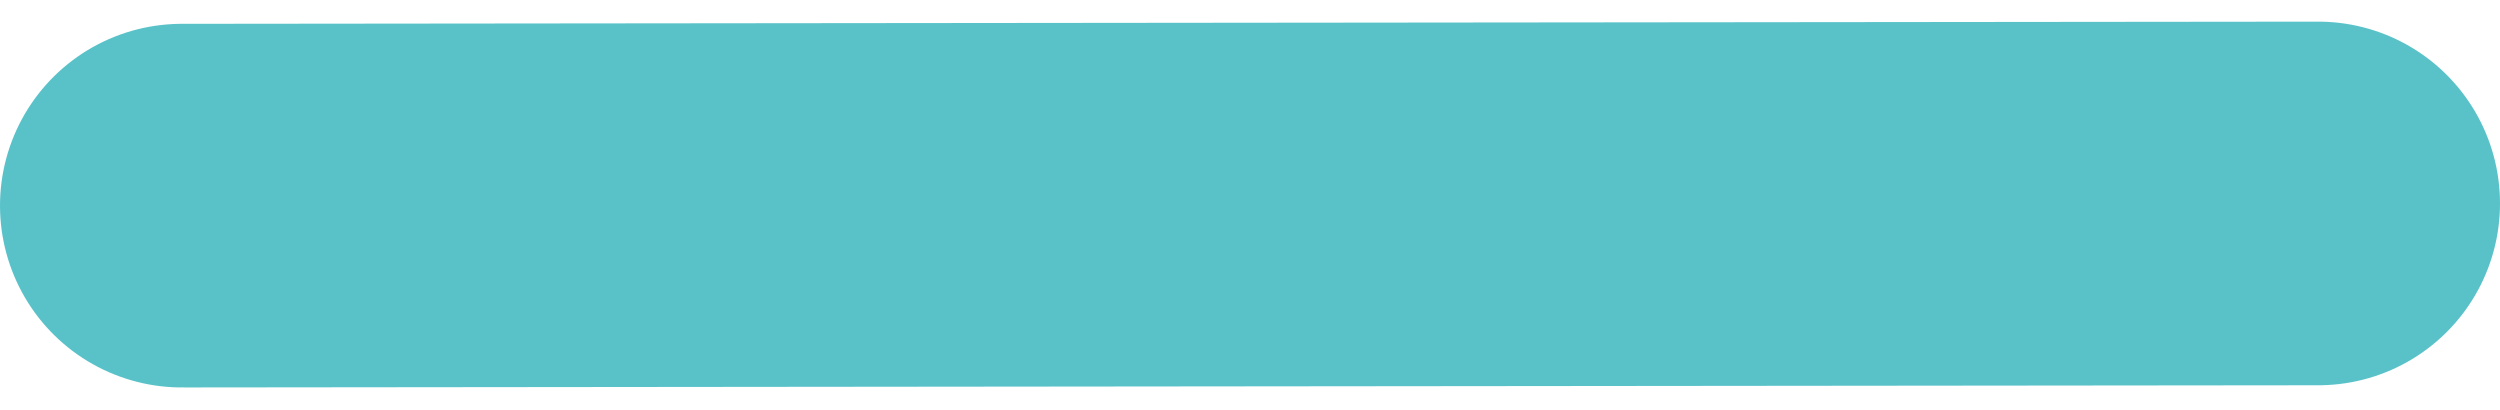
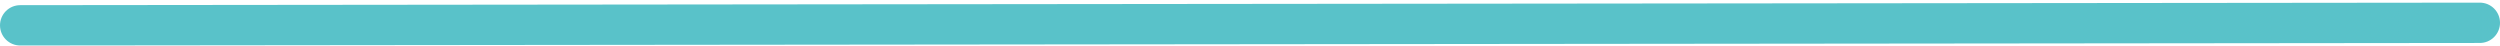
- <svg xmlns="http://www.w3.org/2000/svg" width="55" height="9" viewBox="0 0 55 9">
-   <path d="m4 4.524 47-.048" stroke="#59C2C9" stroke-width="8" fill="none" fill-rule="evenodd" stroke-linecap="round" stroke-linejoin="bevel" />
+ <svg xmlns="http://www.w3.org/2000/svg" width="496" height="9" viewBox="0 0 496 9">
+   <path class="progress-bar" d="m4 5.024 488-.5" stroke="#59C2C9" stroke-width="8" fill="none" fill-rule="evenodd" stroke-linecap="round" stroke-linejoin="bevel" />
</svg>
